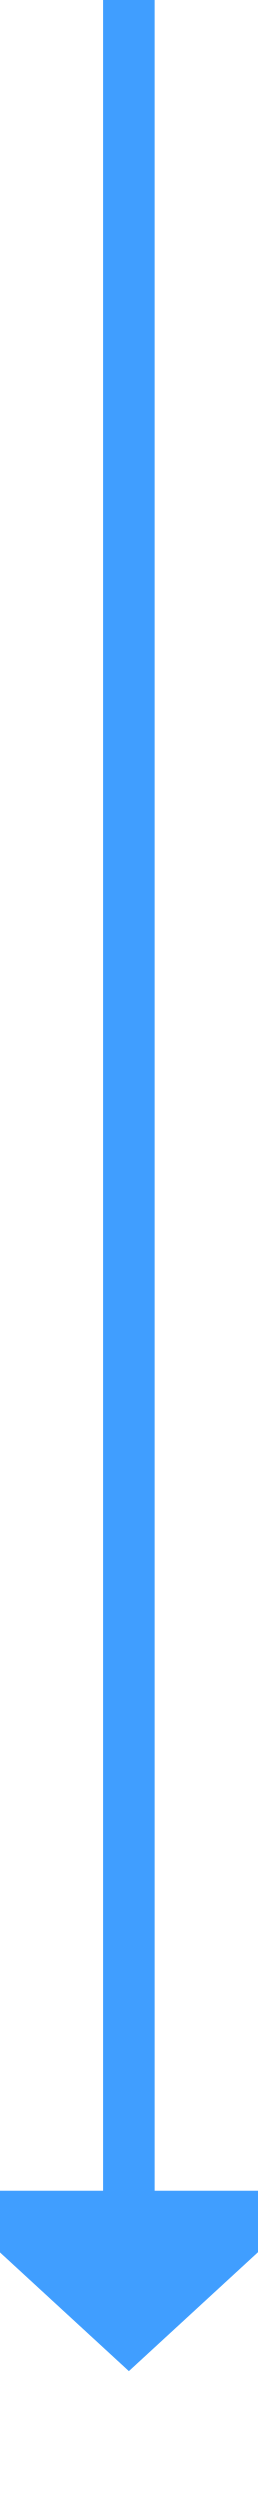
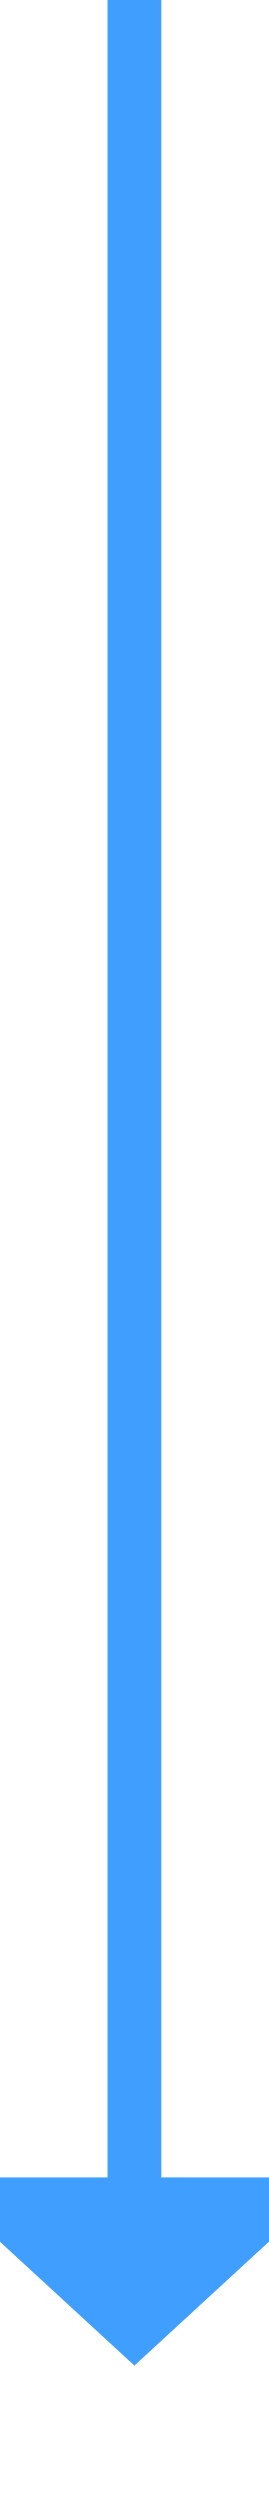
- <svg xmlns="http://www.w3.org/2000/svg" version="1.1" width="10px" height="97px" preserveAspectRatio="xMidYMin meet" viewBox="516 1060  8 97">
-   <path d="M 520 1060  L 520 1146  " stroke-width="2" stroke="#409eff" fill="none" />
-   <path d="M 512.4 1145  L 520 1152  L 527.6 1145  L 512.4 1145  Z " fill-rule="nonzero" fill="#409eff" stroke="none" />
+ <svg xmlns="http://www.w3.org/2000/svg" version="1.1" width="10px" height="93px" preserveAspectRatio="xMidYMin meet" viewBox="516 728  8 93">
+   <path d="M 520 728  L 520 810  " stroke-width="2" stroke="#409eff" fill="none" />
+   <path d="M 512.4 809  L 520 816  L 527.6 809  L 512.4 809  Z " fill-rule="nonzero" fill="#409eff" stroke="none" />
</svg>
